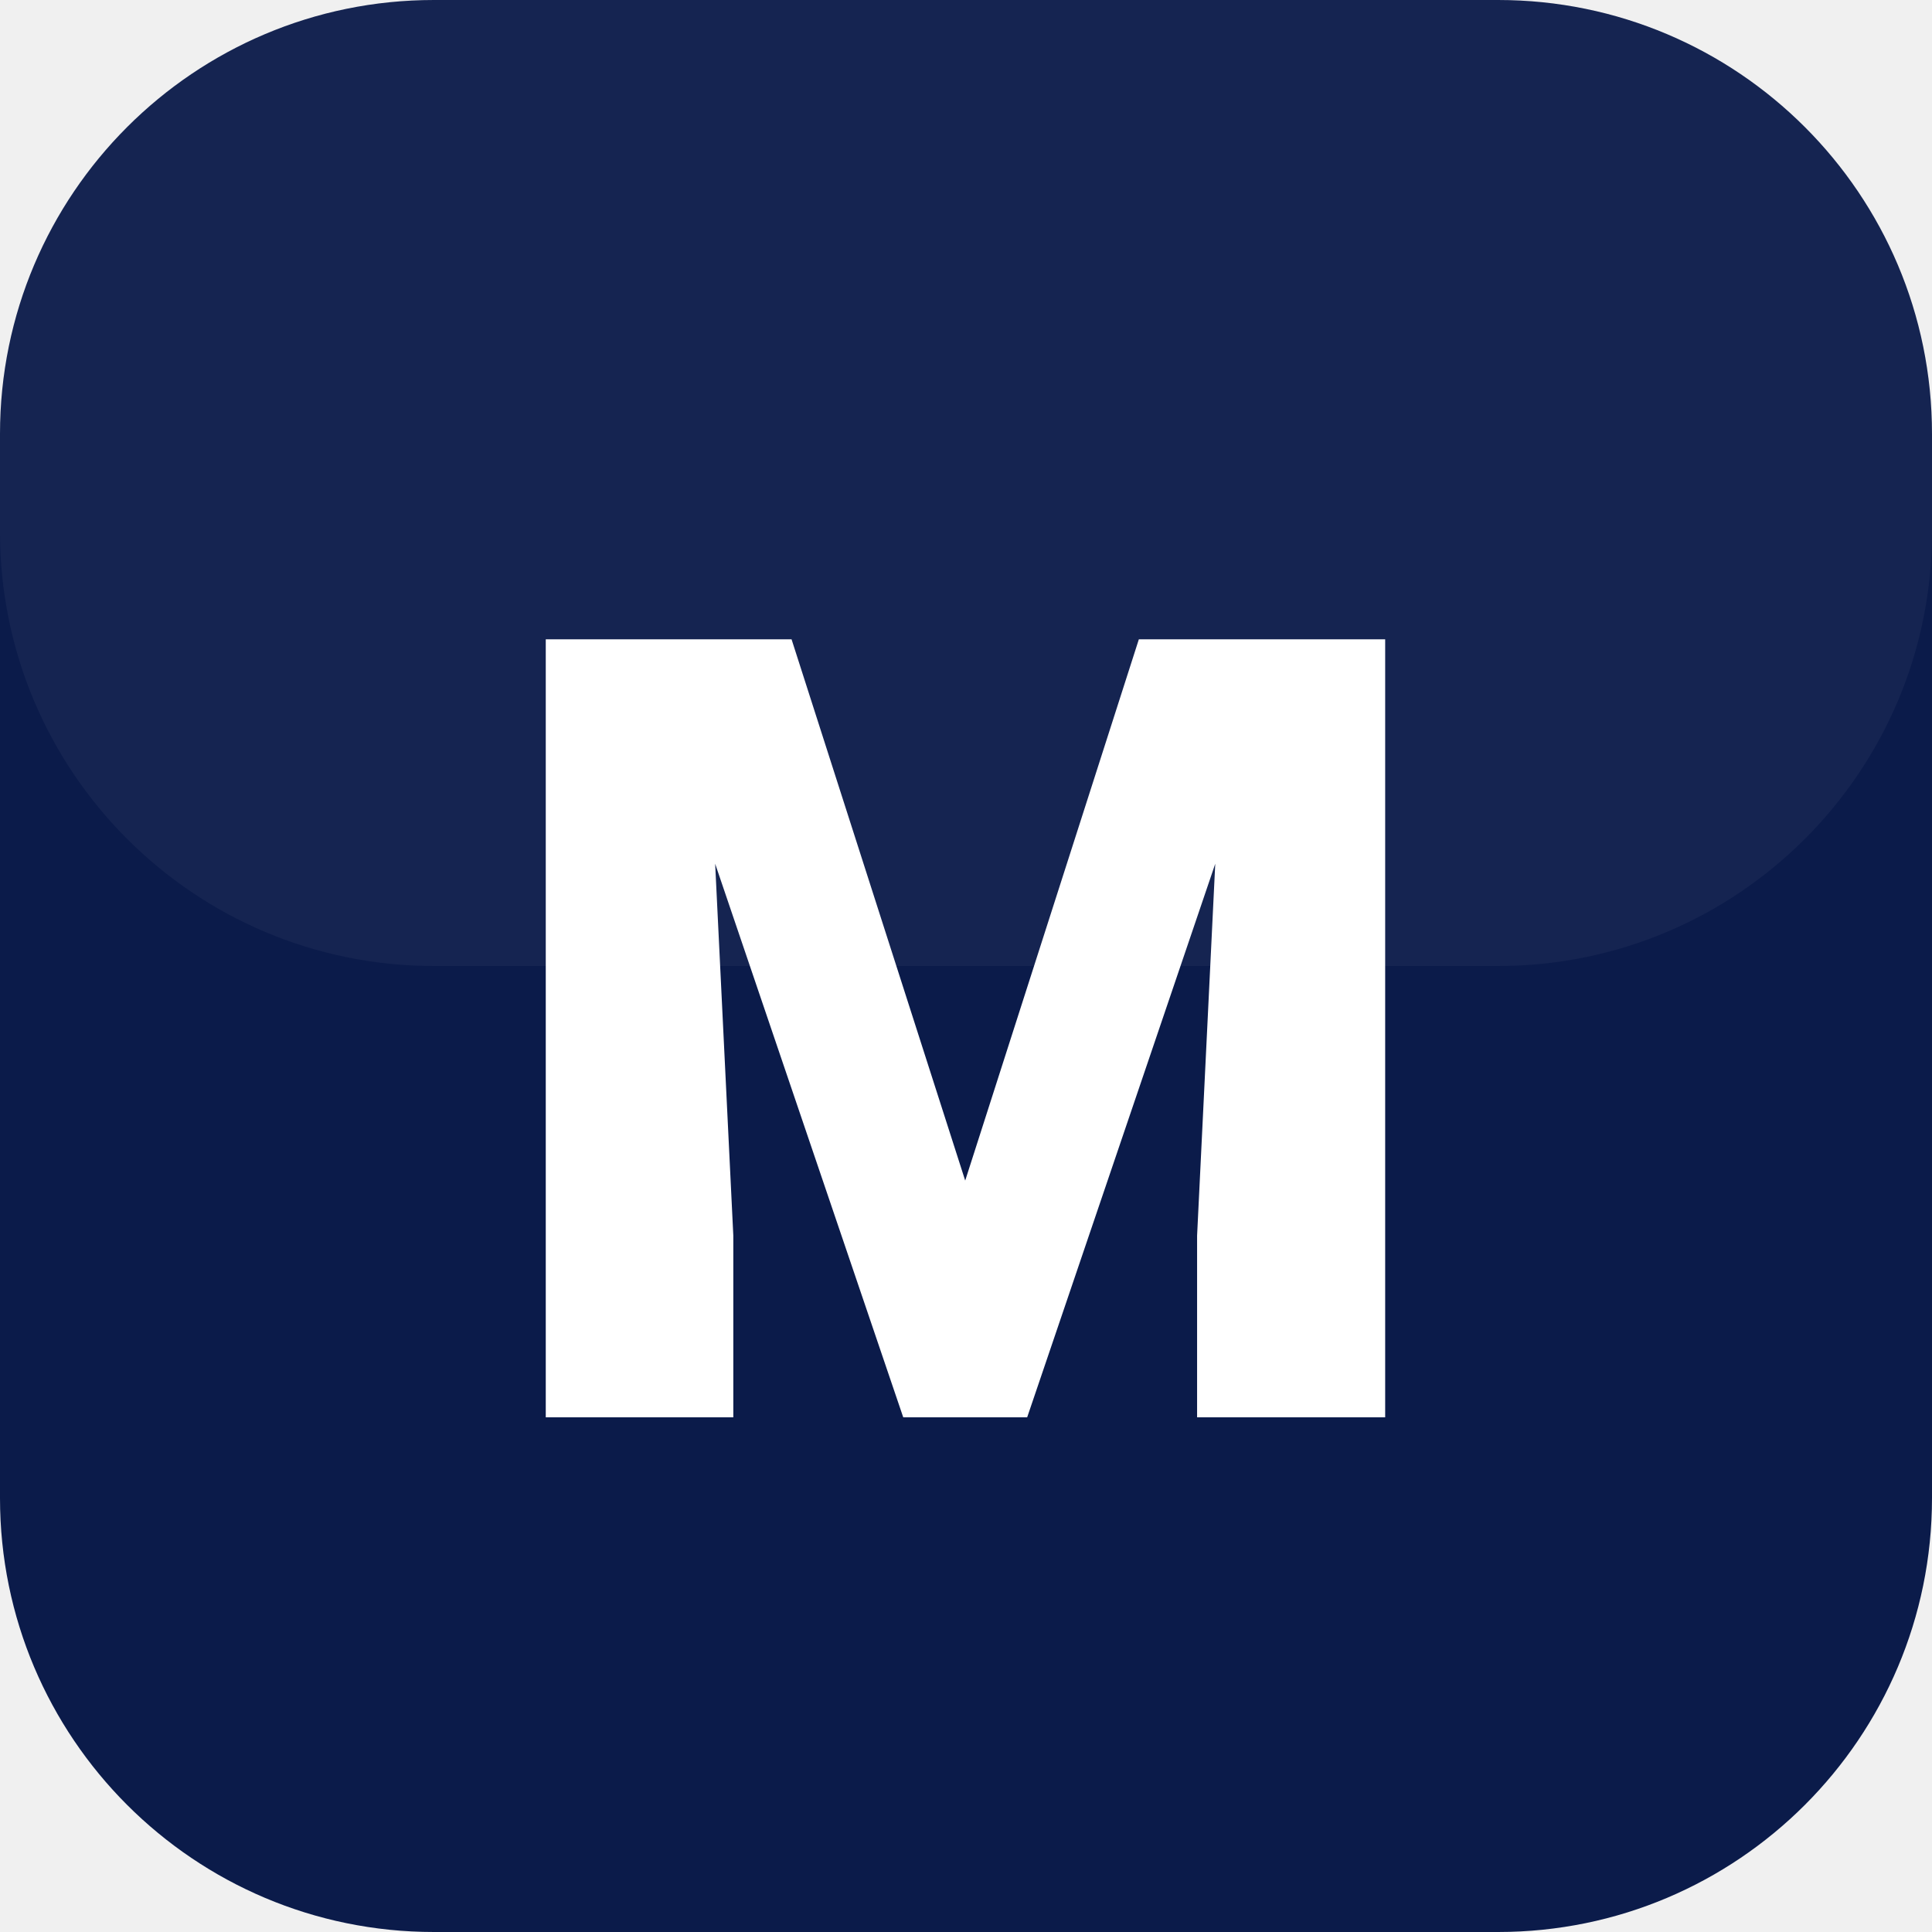
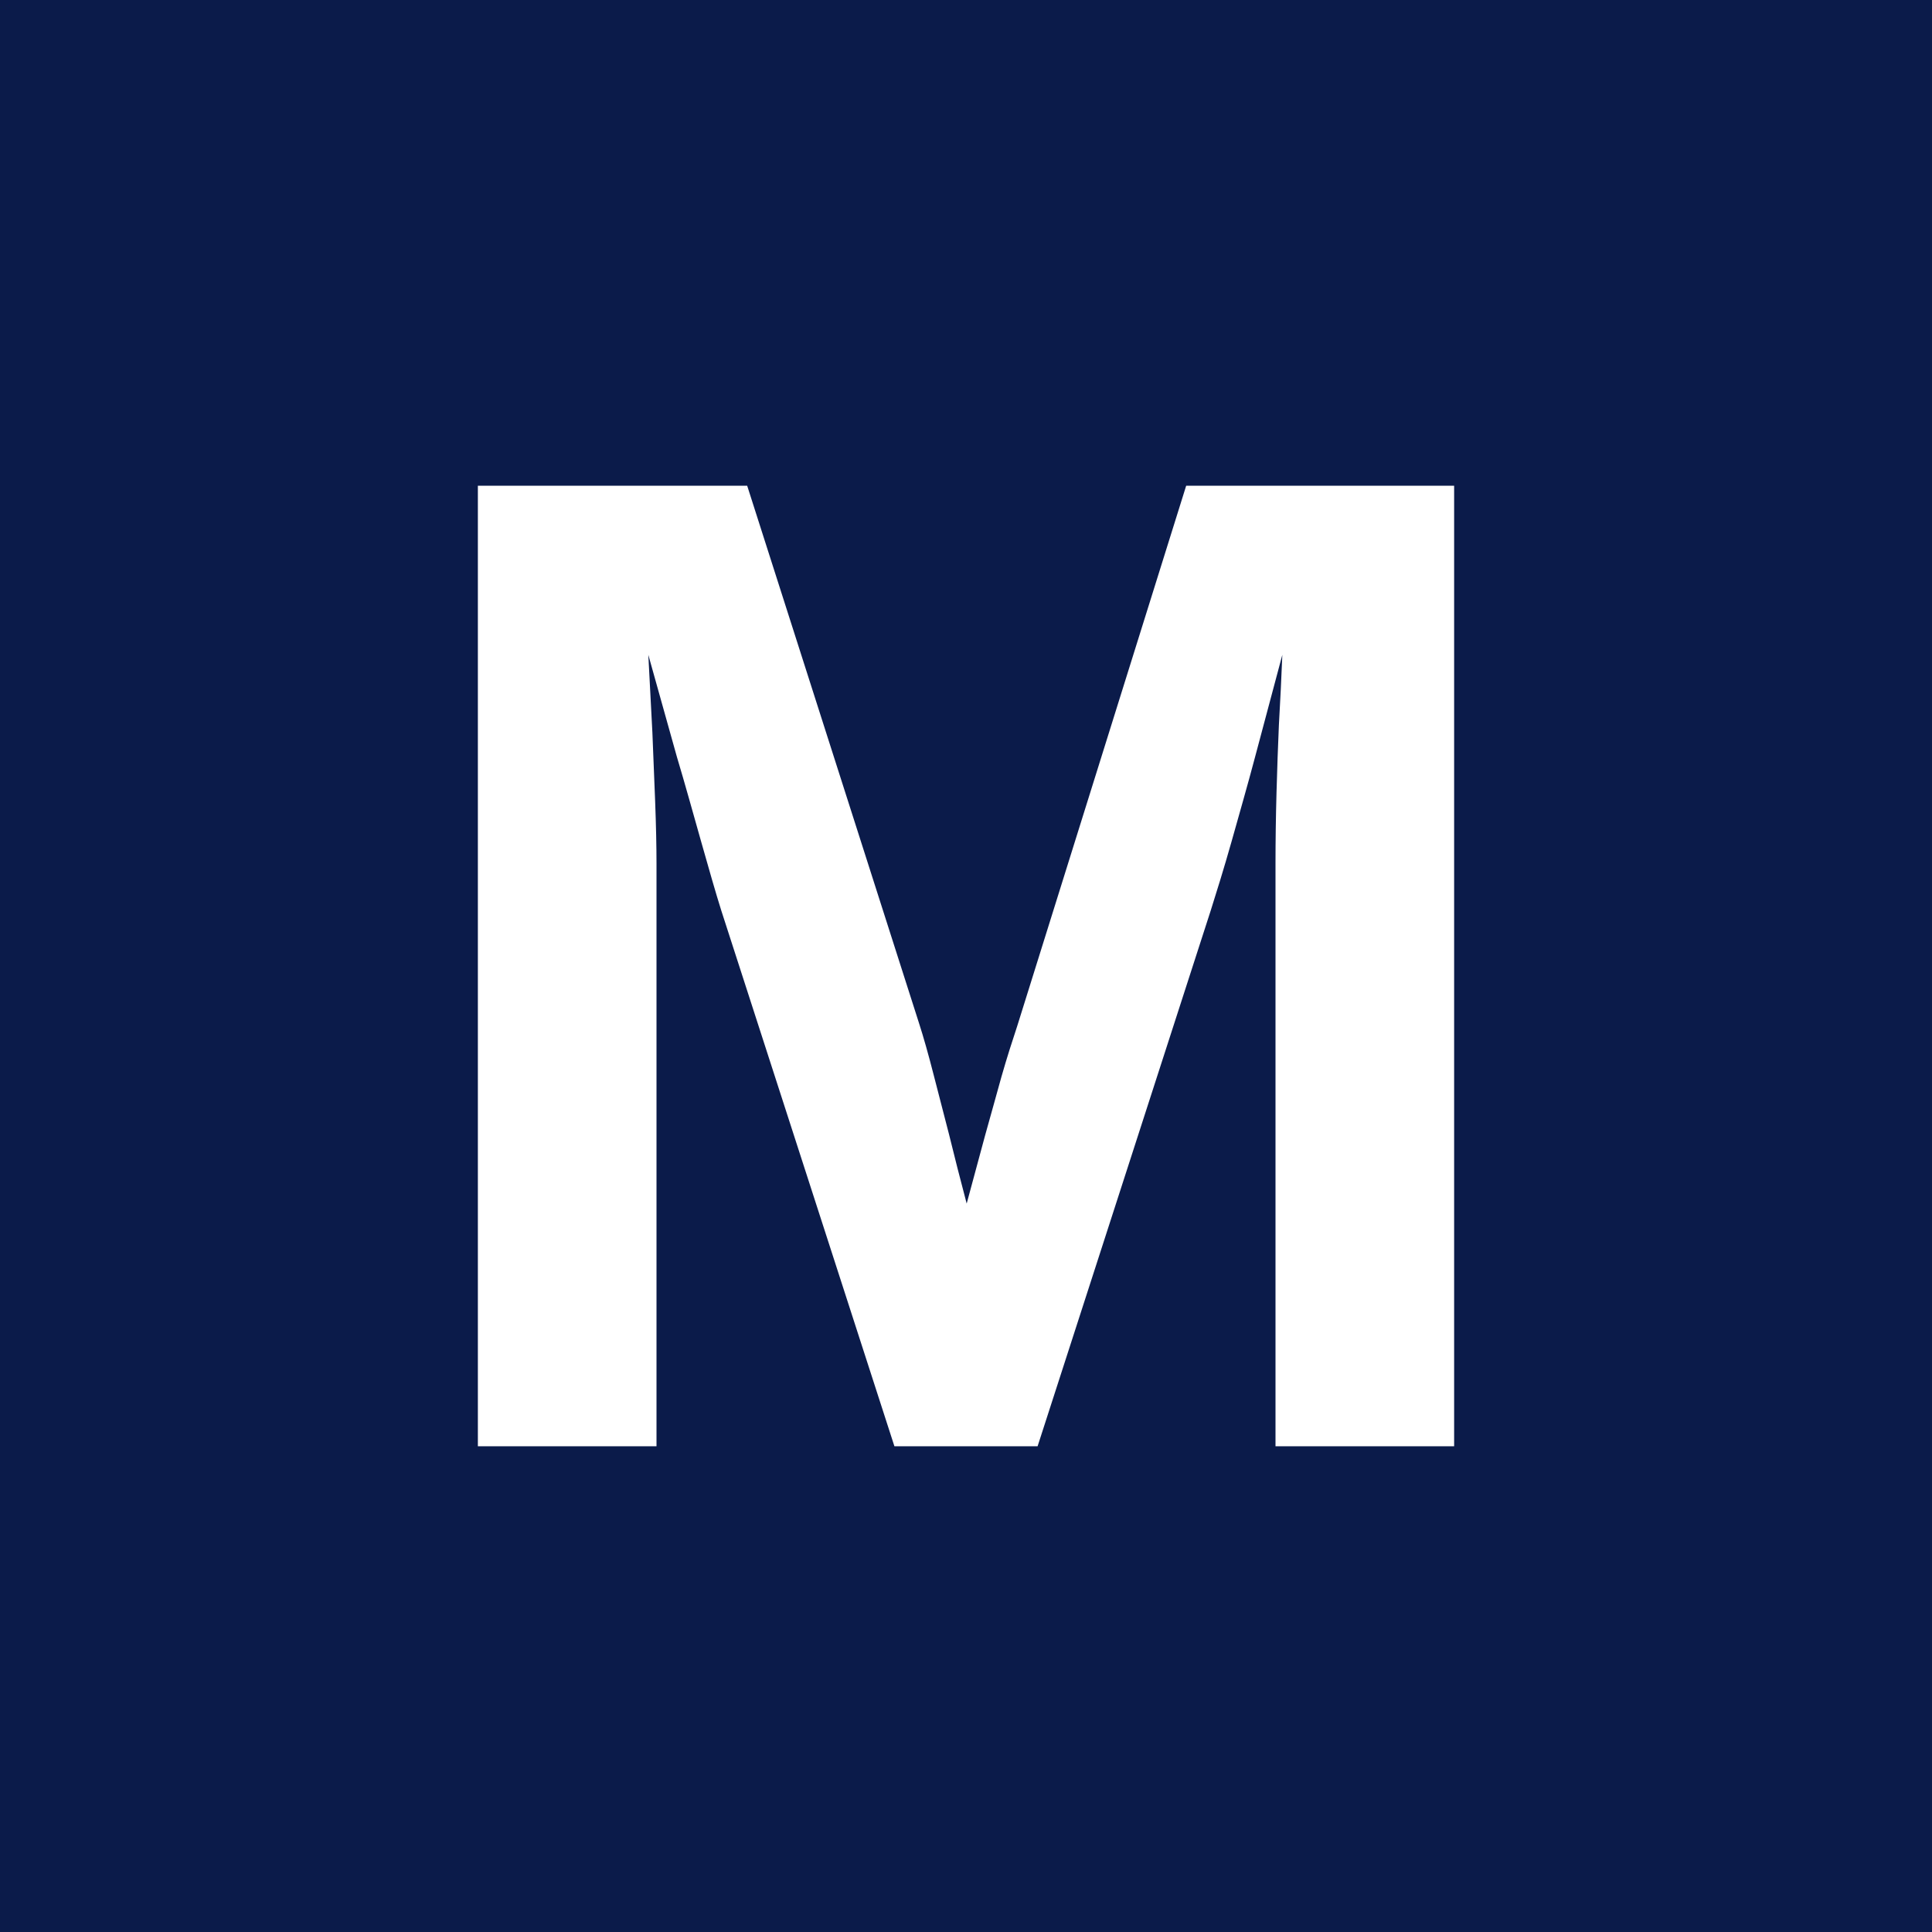
<svg xmlns="http://www.w3.org/2000/svg" viewBox="0 0 512 512" width="512" height="512">
-   <rect width="512" height="512" rx="115" fill="#0B1B4A" />
-   <rect width="512" height="256" rx="115" fill="white" opacity="0.04" />
-   <text x="50%" y="54%" dominant-baseline="central" text-anchor="middle" fill="#FFFFFF" font-family="system-ui, -apple-system, BlinkMacSystemFont, 'Segoe UI', Roboto, sans-serif" font-weight="900" font-size="290" letter-spacing="-0.03em">
-     M
-   </text>
+   <rect width="512" height="512" fill="#0B1B4A" />
+   <path d="M385.36 383.28L338.02 383.28L338.02 228.99Q338.02 219.78 338.29 210.02Q338.56 200.27 338.92 192.14Q339.47 182.56 339.83 173.53Q336.03 187.80 332.60 200.63Q331.16 206.05 329.53 211.83Q327.90 217.61 326.37 223.03Q324.83 228.45 323.39 233.15Q321.94 237.84 320.86 241.28L274.97 383.28L237.03 383.28L191.14 241.28Q190.06 237.84 188.70 233.15Q187.35 228.45 185.81 223.03Q184.28 217.61 182.65 211.83Q181.02 206.05 179.40 200.63Q175.79 187.80 171.81 173.53Q172.35 184.01 172.89 194.12Q173.26 202.79 173.62 212.37Q173.98 221.94 173.98 228.99L173.98 383.28L126.64 383.28L126.64 128.72L198.01 128.72L243.53 271.09Q245.34 276.69 247.42 284.82Q249.50 292.95 251.48 300.53Q253.65 309.39 256.18 318.96Q258.71 309.57 261.06 300.90Q262.14 297.10 263.23 293.13Q264.31 289.15 265.39 285.36Q266.48 281.56 267.56 278.13Q268.65 274.70 269.55 271.99L314.35 128.72L385.36 128.72" fill="#FFFFFF" />
</svg>
